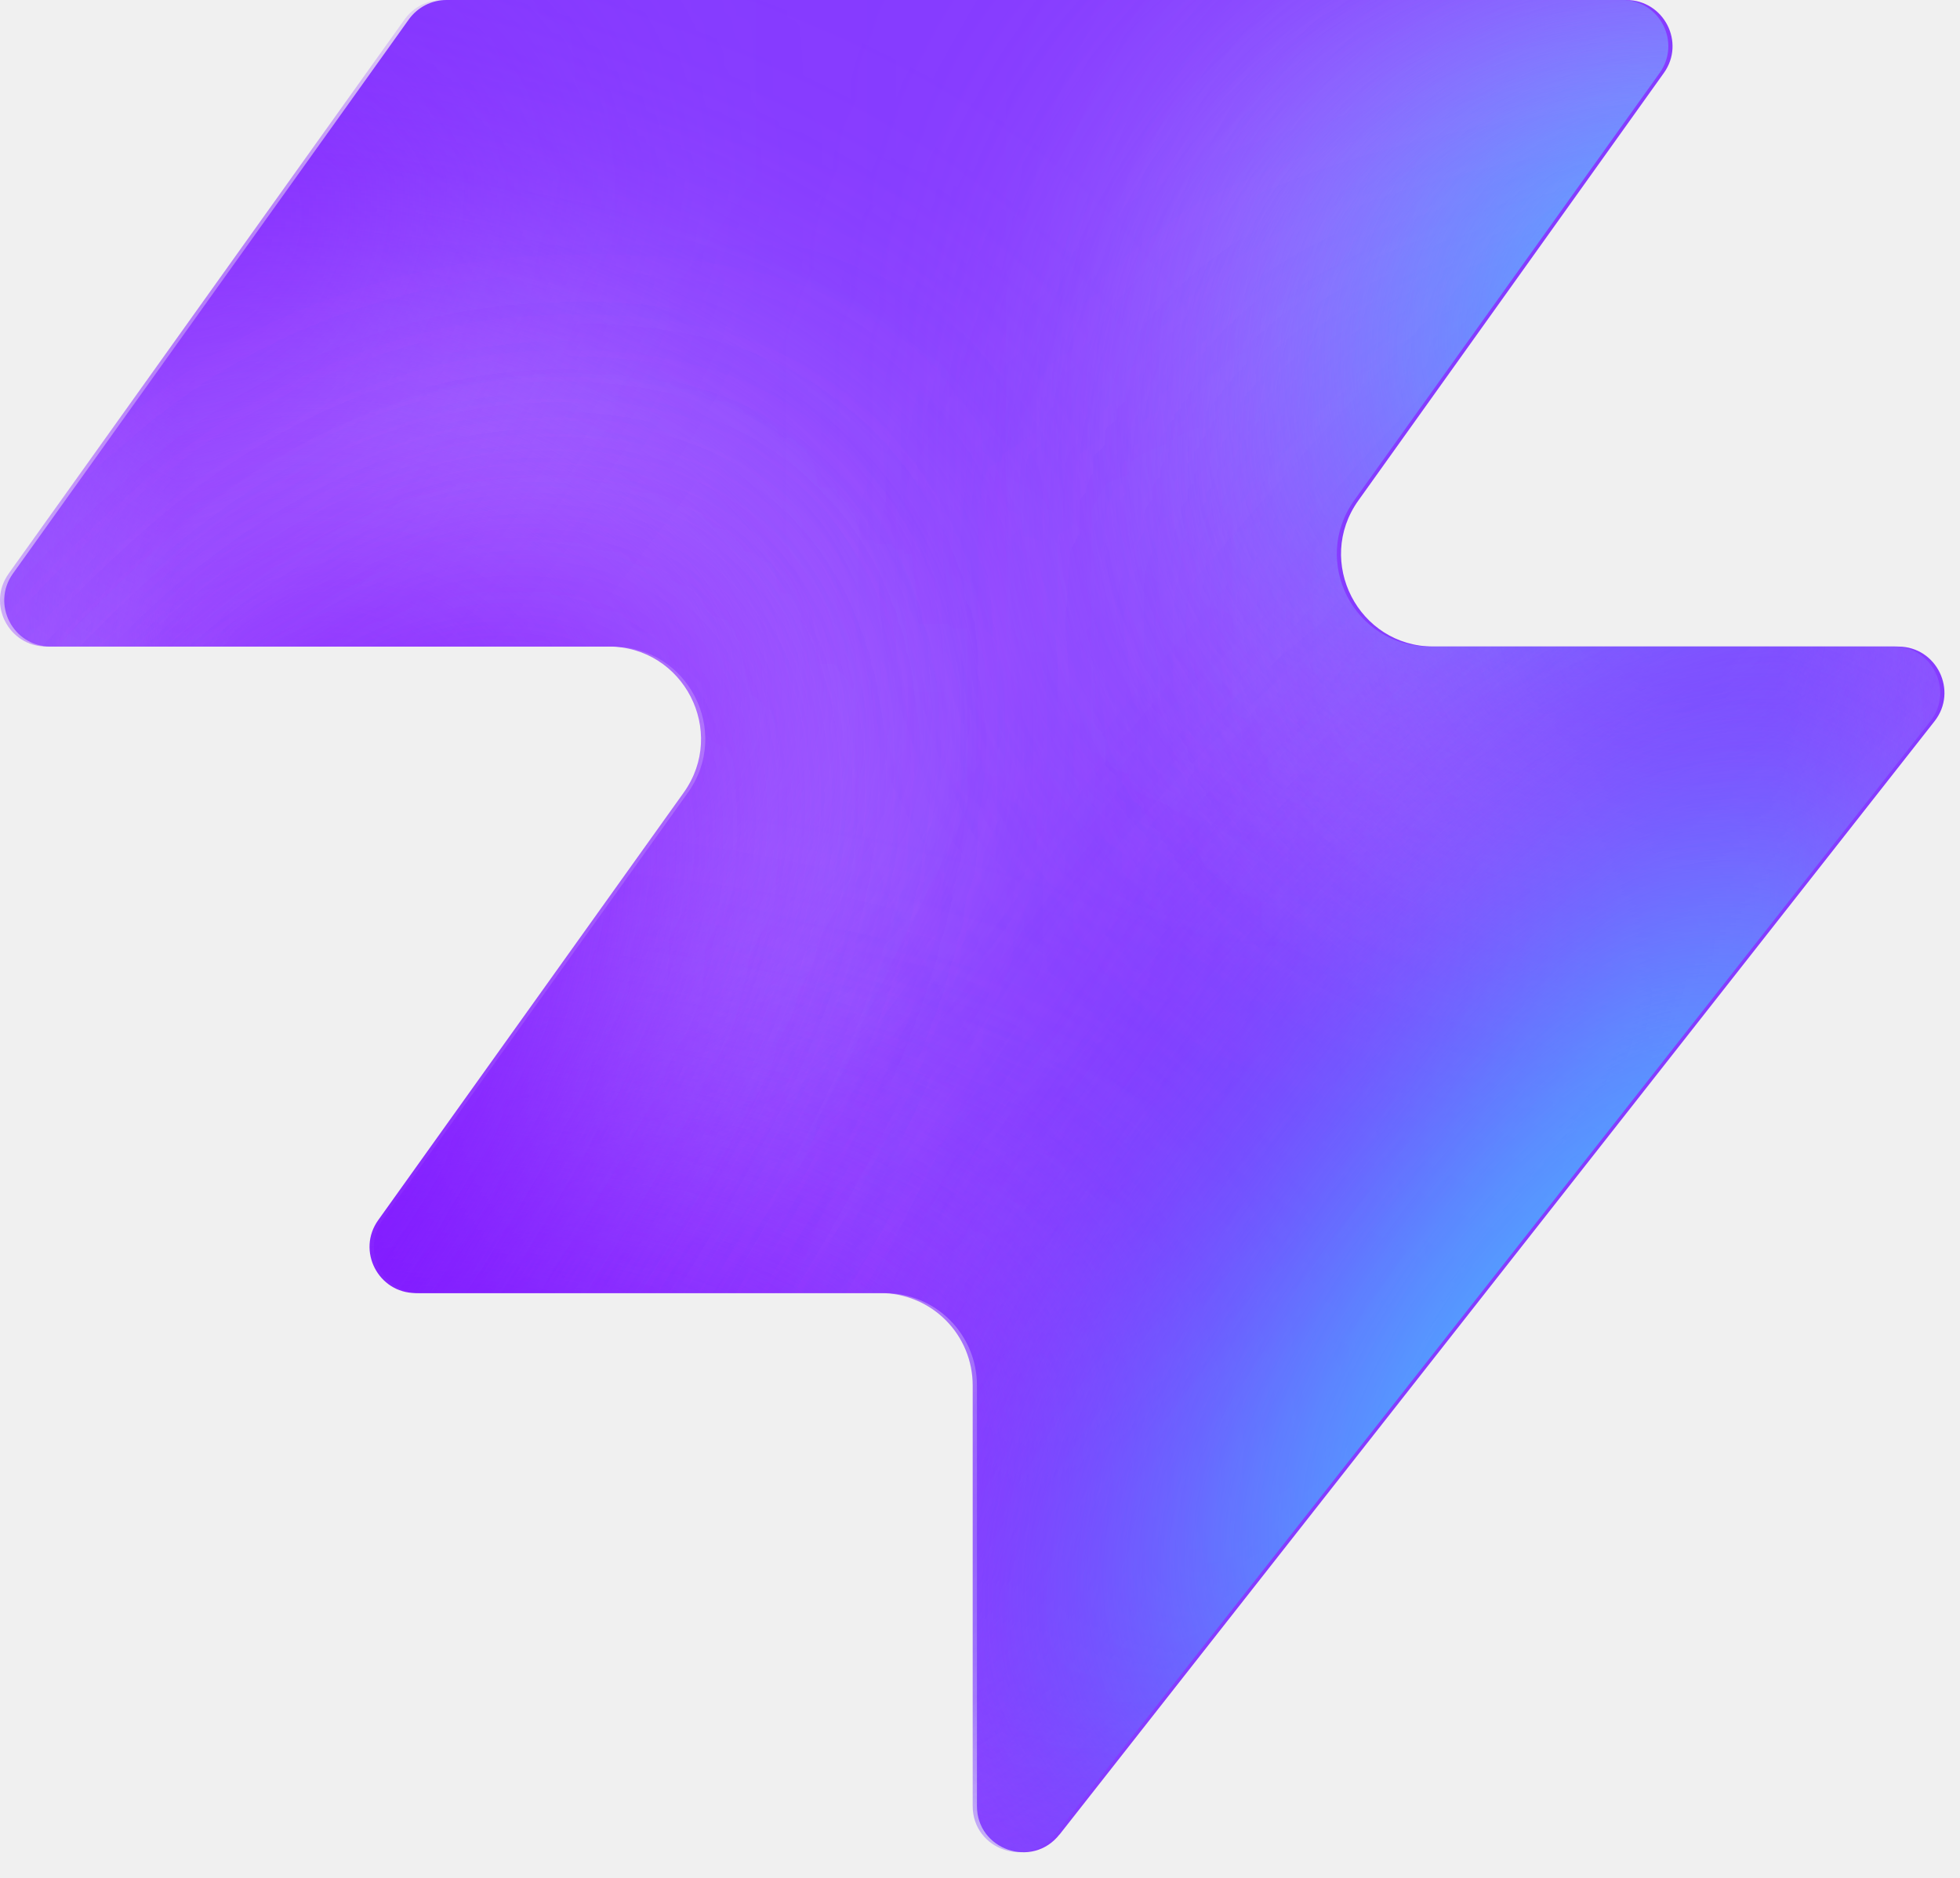
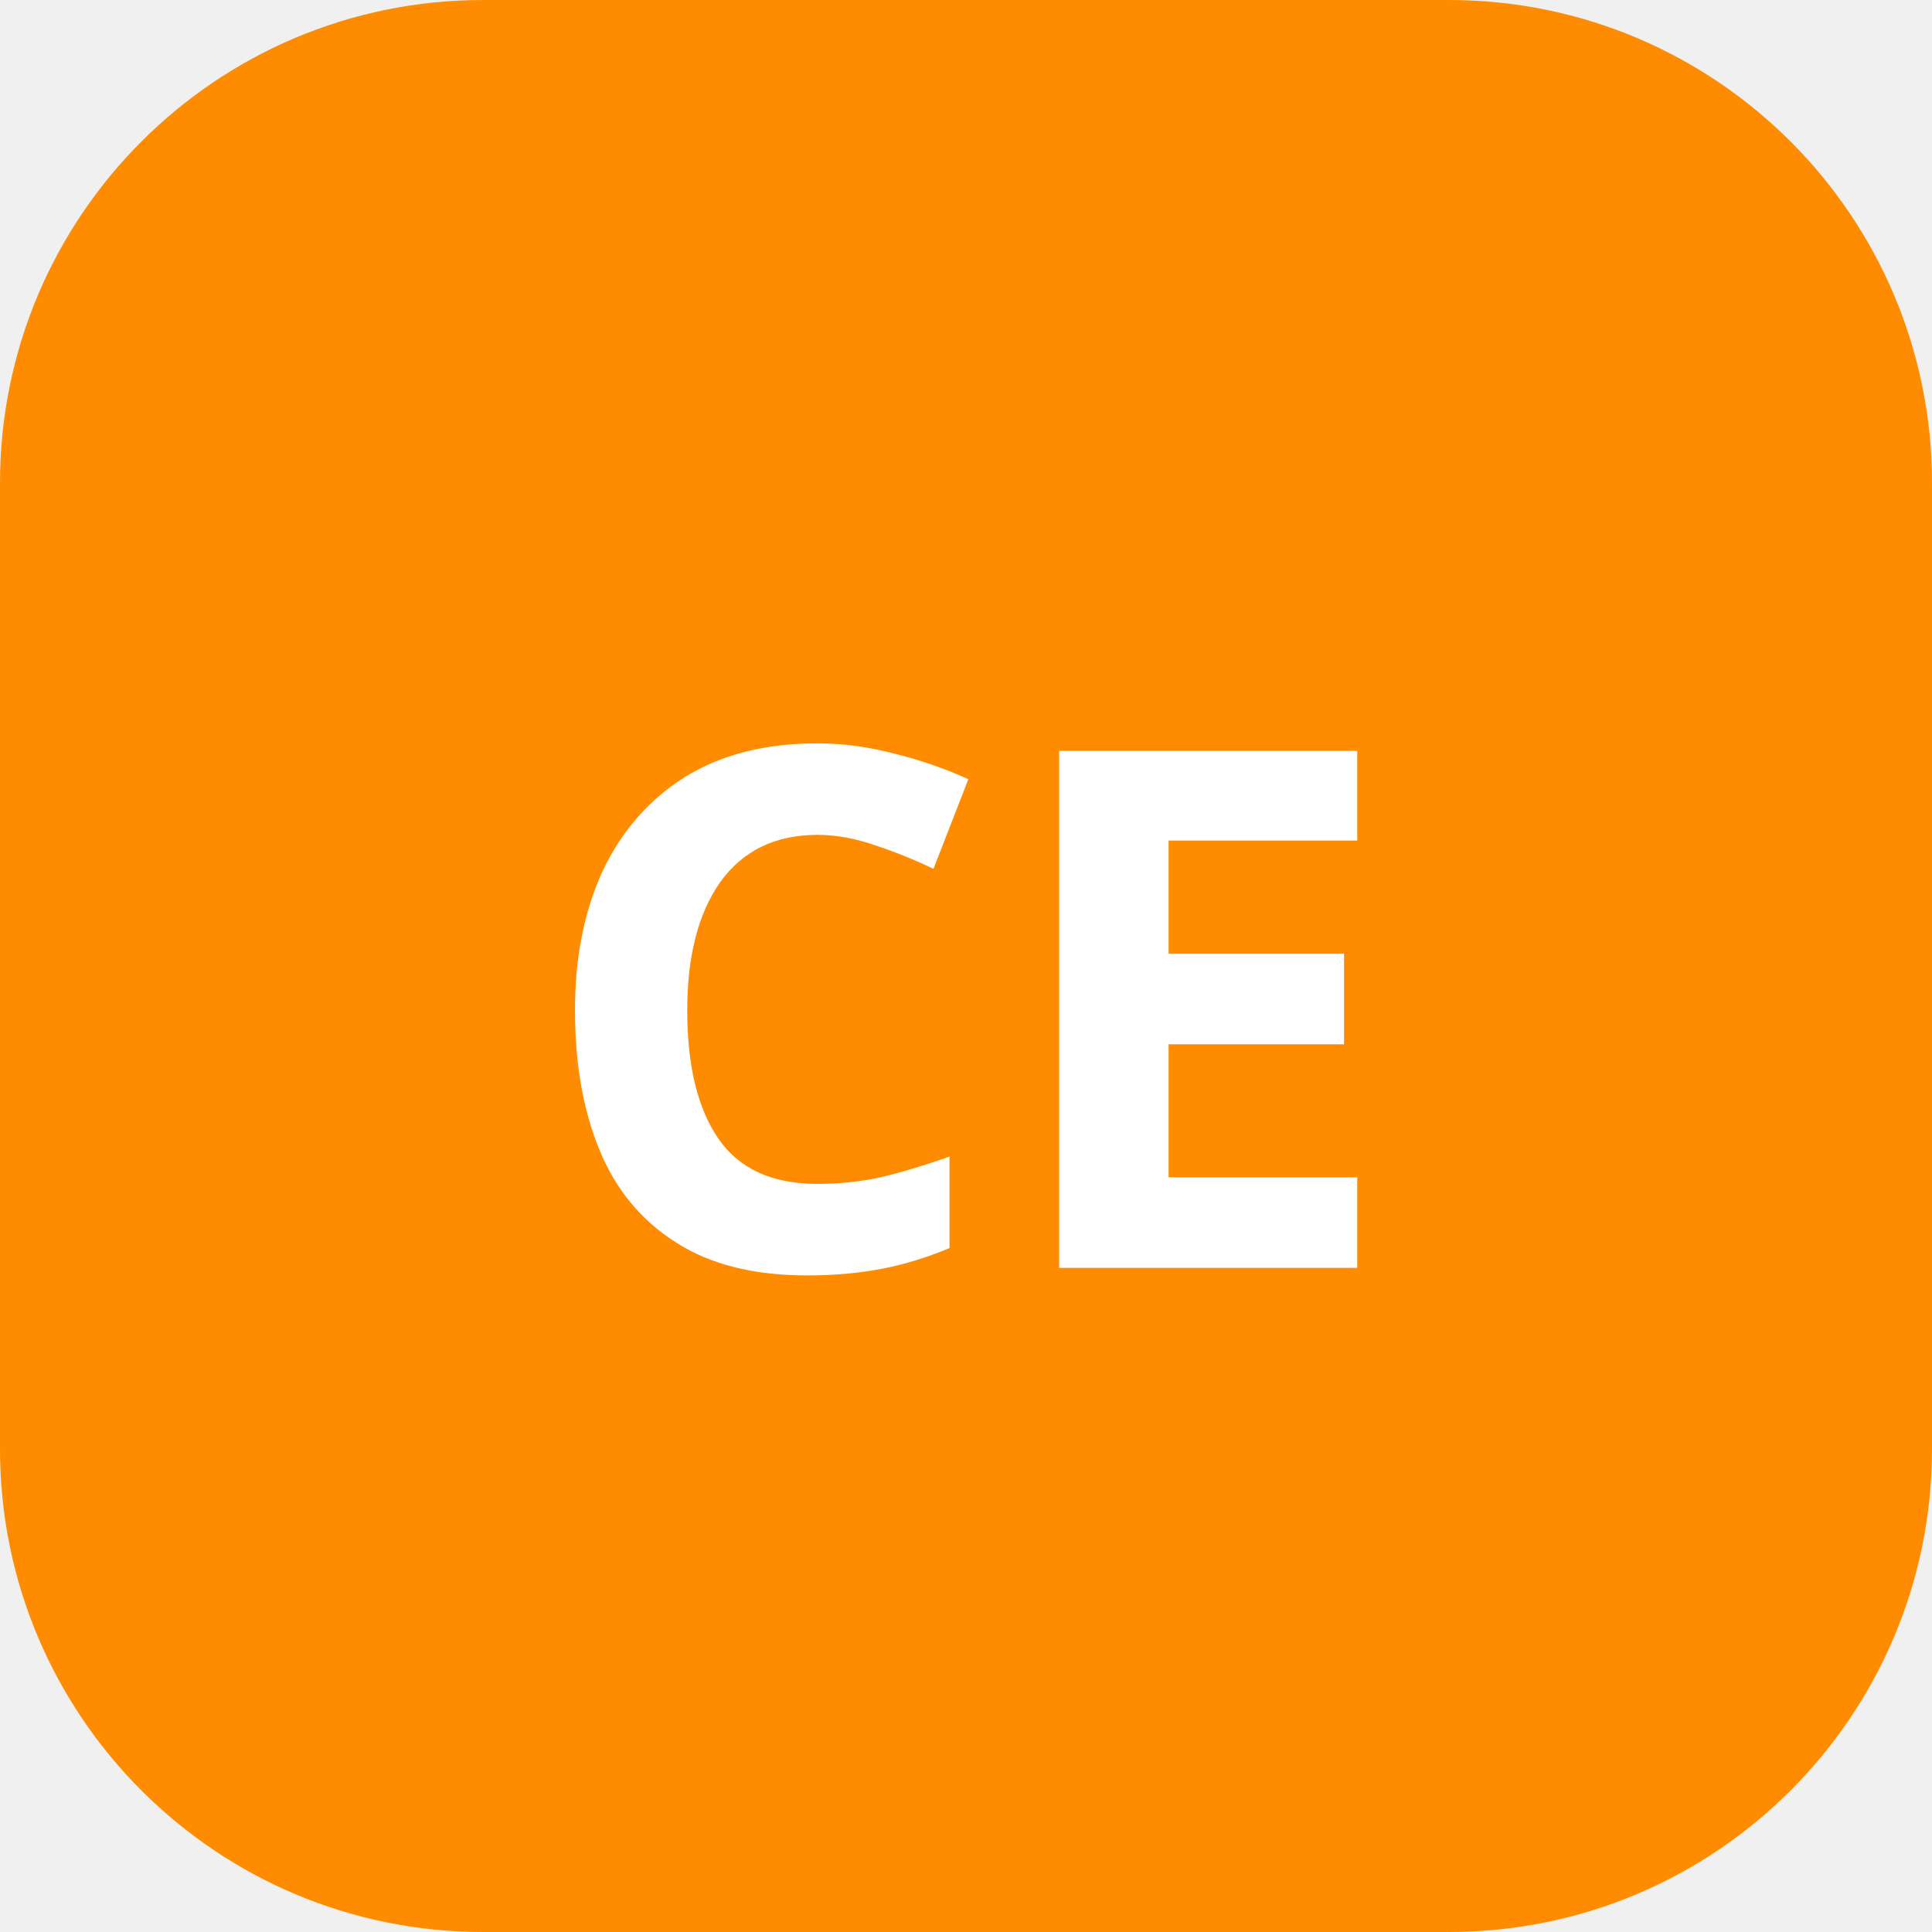
- <svg xmlns="http://www.w3.org/2000/svg" width="48" height="46" fill="none" viewBox="0 0 48 46">
-   <path fill="#863bff" d="M25.946 44.938c-.664.845-2.021.375-2.021-.698V33.937a2.26 2.26 0 0 0-2.262-2.262H10.287c-.92 0-1.456-1.04-.92-1.788l7.48-10.471c1.07-1.497 0-3.578-1.842-3.578H1.237c-.92 0-1.456-1.04-.92-1.788L10.013.474c.214-.297.556-.474.92-.474h28.894c.92 0 1.456 1.04.92 1.788l-7.48 10.471c-1.07 1.498 0 3.579 1.842 3.579h11.377c.943 0 1.473 1.088.89 1.83L25.947 44.94z" style="fill:#863bff;fill:color(display-p3 .525 .23 1);fill-opacity:1" />
-   <mask id="a" width="48" height="46" x="0" y="0" maskUnits="userSpaceOnUse" style="mask-type:alpha">
-     <path fill="#000" d="M25.842 44.938c-.664.844-2.021.375-2.021-.698V33.937a2.26 2.26 0 0 0-2.262-2.262H10.183c-.92 0-1.456-1.04-.92-1.788l7.48-10.471c1.07-1.498 0-3.579-1.842-3.579H1.133c-.92 0-1.456-1.04-.92-1.787L9.91.473c.214-.297.556-.474.92-.474h28.894c.92 0 1.456 1.04.92 1.788l-7.48 10.471c-1.07 1.498 0 3.578 1.842 3.578h11.377c.943 0 1.473 1.088.89 1.832L25.843 44.94z" style="fill:#000;fill-opacity:1" />
-   </mask>
-   <g mask="url(#a)">
-     <g filter="url(#b)">
-       <ellipse cx="5.508" cy="14.704" fill="#ede6ff" rx="5.508" ry="14.704" style="fill:#ede6ff;fill:color(display-p3 .927 .903 1);fill-opacity:1" transform="matrix(.00324 1 1 -.00324 -4.47 31.516)" />
-     </g>
-     <g filter="url(#c)">
-       <ellipse cx="10.399" cy="29.851" fill="#ede6ff" rx="10.399" ry="29.851" style="fill:#ede6ff;fill:color(display-p3 .927 .903 1);fill-opacity:1" transform="matrix(.00324 1 1 -.00324 -39.328 7.883)" />
-     </g>
-     <g filter="url(#d)">
-       <ellipse cx="5.508" cy="30.487" fill="#7e14ff" rx="5.508" ry="30.487" style="fill:#7e14ff;fill:color(display-p3 .492 .077 1);fill-opacity:1" transform="rotate(89.814 -25.913 -14.639)scale(1 -1)" />
-     </g>
-     <g filter="url(#e)">
-       <ellipse cx="5.508" cy="30.599" fill="#7e14ff" rx="5.508" ry="30.599" style="fill:#7e14ff;fill:color(display-p3 .492 .077 1);fill-opacity:1" transform="rotate(89.814 -32.644 -3.334)scale(1 -1)" />
-     </g>
-     <g filter="url(#f)">
-       <ellipse cx="5.508" cy="30.599" fill="#7e14ff" rx="5.508" ry="30.599" style="fill:#7e14ff;fill:color(display-p3 .492 .077 1);fill-opacity:1" transform="matrix(.00324 1 1 -.00324 -34.34 30.47)" />
-     </g>
-     <g filter="url(#g)">
-       <ellipse cx="14.072" cy="22.078" fill="#ede6ff" rx="14.072" ry="22.078" style="fill:#ede6ff;fill:color(display-p3 .927 .903 1);fill-opacity:1" transform="rotate(93.35 24.506 48.493)scale(-1 1)" />
-     </g>
-     <g filter="url(#h)">
-       <ellipse cx="3.47" cy="21.501" fill="#7e14ff" rx="3.47" ry="21.501" style="fill:#7e14ff;fill:color(display-p3 .492 .077 1);fill-opacity:1" transform="rotate(89.009 28.708 47.59)scale(-1 1)" />
-     </g>
-     <g filter="url(#i)">
-       <ellipse cx="3.47" cy="21.501" fill="#7e14ff" rx="3.47" ry="21.501" style="fill:#7e14ff;fill:color(display-p3 .492 .077 1);fill-opacity:1" transform="rotate(89.009 28.708 47.59)scale(-1 1)" />
-     </g>
-     <g filter="url(#j)">
-       <ellipse cx=".387" cy="8.972" fill="#7e14ff" rx="4.407" ry="29.108" style="fill:#7e14ff;fill:color(display-p3 .492 .077 1);fill-opacity:1" transform="rotate(39.51 .387 8.972)" />
-     </g>
-     <g filter="url(#k)">
-       <ellipse cx="47.523" cy="-6.092" fill="#7e14ff" rx="4.407" ry="29.108" style="fill:#7e14ff;fill:color(display-p3 .492 .077 1);fill-opacity:1" transform="rotate(37.892 47.523 -6.092)" />
-     </g>
-     <g filter="url(#l)">
-       <ellipse cx="41.412" cy="6.333" fill="#47bfff" rx="5.971" ry="9.665" style="fill:#47bfff;fill:color(display-p3 .28 .748 1);fill-opacity:1" transform="rotate(37.892 41.412 6.333)" />
-     </g>
-     <g filter="url(#m)">
-       <ellipse cx="-1.879" cy="38.332" fill="#7e14ff" rx="4.407" ry="29.108" style="fill:#7e14ff;fill:color(display-p3 .492 .077 1);fill-opacity:1" transform="rotate(37.892 -1.88 38.332)" />
-     </g>
-     <g filter="url(#n)">
-       <ellipse cx="-1.879" cy="38.332" fill="#7e14ff" rx="4.407" ry="29.108" style="fill:#7e14ff;fill:color(display-p3 .492 .077 1);fill-opacity:1" transform="rotate(37.892 -1.88 38.332)" />
-     </g>
-     <g filter="url(#o)">
-       <ellipse cx="35.651" cy="29.907" fill="#7e14ff" rx="4.407" ry="29.108" style="fill:#7e14ff;fill:color(display-p3 .492 .077 1);fill-opacity:1" transform="rotate(37.892 35.651 29.907)" />
-     </g>
-     <g filter="url(#p)">
-       <ellipse cx="38.418" cy="32.4" fill="#47bfff" rx="5.971" ry="15.297" style="fill:#47bfff;fill:color(display-p3 .28 .748 1);fill-opacity:1" transform="rotate(37.892 38.418 32.4)" />
-     </g>
-   </g>
-   <defs>
-     <filter id="b" width="60.045" height="41.654" x="-19.77" y="16.149" color-interpolation-filters="sRGB" filterUnits="userSpaceOnUse">
-       <feFlood flood-opacity="0" result="BackgroundImageFix" />
-       <feBlend in="SourceGraphic" in2="BackgroundImageFix" result="shape" />
-       <feGaussianBlur result="effect1_foregroundBlur_2002_17158" stdDeviation="7.659" />
-     </filter>
-     <filter id="c" width="90.34" height="51.437" x="-54.613" y="-7.533" color-interpolation-filters="sRGB" filterUnits="userSpaceOnUse">
-       <feFlood flood-opacity="0" result="BackgroundImageFix" />
-       <feBlend in="SourceGraphic" in2="BackgroundImageFix" result="shape" />
-       <feGaussianBlur result="effect1_foregroundBlur_2002_17158" stdDeviation="7.659" />
-     </filter>
-     <filter id="d" width="79.355" height="29.4" x="-49.64" y="2.03" color-interpolation-filters="sRGB" filterUnits="userSpaceOnUse">
-       <feFlood flood-opacity="0" result="BackgroundImageFix" />
-       <feBlend in="SourceGraphic" in2="BackgroundImageFix" result="shape" />
-       <feGaussianBlur result="effect1_foregroundBlur_2002_17158" stdDeviation="4.596" />
-     </filter>
-     <filter id="e" width="79.579" height="29.4" x="-45.045" y="20.029" color-interpolation-filters="sRGB" filterUnits="userSpaceOnUse">
-       <feFlood flood-opacity="0" result="BackgroundImageFix" />
-       <feBlend in="SourceGraphic" in2="BackgroundImageFix" result="shape" />
-       <feGaussianBlur result="effect1_foregroundBlur_2002_17158" stdDeviation="4.596" />
-     </filter>
-     <filter id="f" width="79.579" height="29.4" x="-43.513" y="21.178" color-interpolation-filters="sRGB" filterUnits="userSpaceOnUse">
-       <feFlood flood-opacity="0" result="BackgroundImageFix" />
-       <feBlend in="SourceGraphic" in2="BackgroundImageFix" result="shape" />
-       <feGaussianBlur result="effect1_foregroundBlur_2002_17158" stdDeviation="4.596" />
-     </filter>
-     <filter id="g" width="74.749" height="58.852" x="15.756" y="-17.901" color-interpolation-filters="sRGB" filterUnits="userSpaceOnUse">
-       <feFlood flood-opacity="0" result="BackgroundImageFix" />
-       <feBlend in="SourceGraphic" in2="BackgroundImageFix" result="shape" />
-       <feGaussianBlur result="effect1_foregroundBlur_2002_17158" stdDeviation="7.659" />
-     </filter>
-     <filter id="h" width="61.377" height="25.362" x="23.548" y="2.284" color-interpolation-filters="sRGB" filterUnits="userSpaceOnUse">
-       <feFlood flood-opacity="0" result="BackgroundImageFix" />
-       <feBlend in="SourceGraphic" in2="BackgroundImageFix" result="shape" />
-       <feGaussianBlur result="effect1_foregroundBlur_2002_17158" stdDeviation="4.596" />
-     </filter>
-     <filter id="i" width="61.377" height="25.362" x="23.548" y="2.284" color-interpolation-filters="sRGB" filterUnits="userSpaceOnUse">
-       <feFlood flood-opacity="0" result="BackgroundImageFix" />
-       <feBlend in="SourceGraphic" in2="BackgroundImageFix" result="shape" />
-       <feGaussianBlur result="effect1_foregroundBlur_2002_17158" stdDeviation="4.596" />
-     </filter>
-     <filter id="j" width="56.045" height="63.649" x="-27.636" y="-22.853" color-interpolation-filters="sRGB" filterUnits="userSpaceOnUse">
-       <feFlood flood-opacity="0" result="BackgroundImageFix" />
-       <feBlend in="SourceGraphic" in2="BackgroundImageFix" result="shape" />
-       <feGaussianBlur result="effect1_foregroundBlur_2002_17158" stdDeviation="4.596" />
-     </filter>
-     <filter id="k" width="54.814" height="64.646" x="20.116" y="-38.415" color-interpolation-filters="sRGB" filterUnits="userSpaceOnUse">
-       <feFlood flood-opacity="0" result="BackgroundImageFix" />
-       <feBlend in="SourceGraphic" in2="BackgroundImageFix" result="shape" />
-       <feGaussianBlur result="effect1_foregroundBlur_2002_17158" stdDeviation="4.596" />
-     </filter>
-     <filter id="l" width="33.541" height="35.313" x="24.641" y="-11.323" color-interpolation-filters="sRGB" filterUnits="userSpaceOnUse">
-       <feFlood flood-opacity="0" result="BackgroundImageFix" />
-       <feBlend in="SourceGraphic" in2="BackgroundImageFix" result="shape" />
-       <feGaussianBlur result="effect1_foregroundBlur_2002_17158" stdDeviation="4.596" />
-     </filter>
-     <filter id="m" width="54.814" height="64.646" x="-29.286" y="6.009" color-interpolation-filters="sRGB" filterUnits="userSpaceOnUse">
-       <feFlood flood-opacity="0" result="BackgroundImageFix" />
-       <feBlend in="SourceGraphic" in2="BackgroundImageFix" result="shape" />
-       <feGaussianBlur result="effect1_foregroundBlur_2002_17158" stdDeviation="4.596" />
-     </filter>
-     <filter id="n" width="54.814" height="64.646" x="-29.286" y="6.009" color-interpolation-filters="sRGB" filterUnits="userSpaceOnUse">
-       <feFlood flood-opacity="0" result="BackgroundImageFix" />
-       <feBlend in="SourceGraphic" in2="BackgroundImageFix" result="shape" />
-       <feGaussianBlur result="effect1_foregroundBlur_2002_17158" stdDeviation="4.596" />
-     </filter>
-     <filter id="o" width="54.814" height="64.646" x="8.244" y="-2.416" color-interpolation-filters="sRGB" filterUnits="userSpaceOnUse">
-       <feFlood flood-opacity="0" result="BackgroundImageFix" />
-       <feBlend in="SourceGraphic" in2="BackgroundImageFix" result="shape" />
-       <feGaussianBlur result="effect1_foregroundBlur_2002_17158" stdDeviation="4.596" />
-     </filter>
-     <filter id="p" width="39.409" height="43.623" x="18.713" y="10.588" color-interpolation-filters="sRGB" filterUnits="userSpaceOnUse">
-       <feFlood flood-opacity="0" result="BackgroundImageFix" />
-       <feBlend in="SourceGraphic" in2="BackgroundImageFix" result="shape" />
-       <feGaussianBlur result="effect1_foregroundBlur_2002_17158" stdDeviation="4.596" />
-     </filter>
-   </defs>
+ <svg xmlns="http://www.w3.org/2000/svg" viewBox="0 0 32 32" role="img" aria-label="CookEdu">
+   <rect width="32" height="32" rx="8" fill="#FF8C00" />
+   <text x="16" y="21" text-anchor="middle" font-family="Segoe UI, system-ui, sans-serif" font-size="12" font-weight="700" fill="#fff">CE</text>
</svg>
